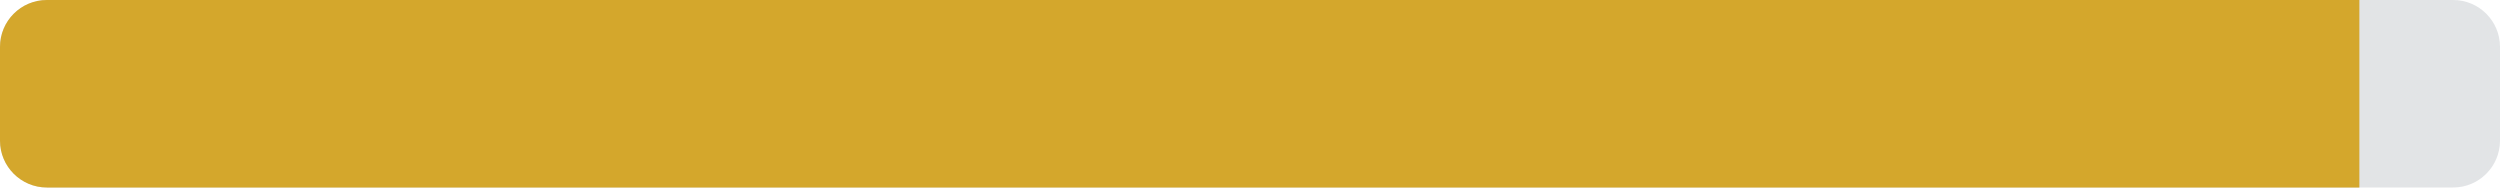
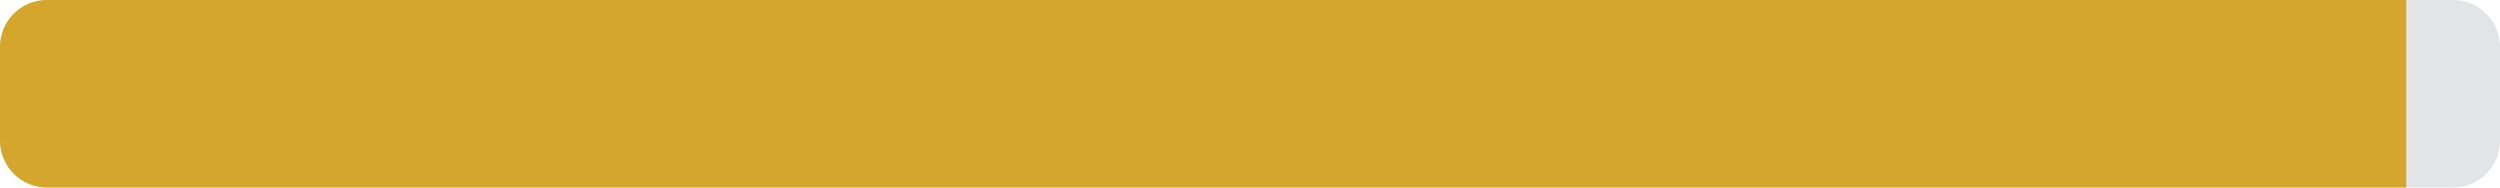
- <svg xmlns="http://www.w3.org/2000/svg" width="160" height="12" viewBox="0 0 160 12" role="img" aria-label="azure avm-res-compute-virtualmachine: 70 of 74 variables covered (partial)">
+ <svg xmlns="http://www.w3.org/2000/svg" width="160" height="12" viewBox="0 0 160 12" role="img" aria-label="azure avm-res-compute-virtualmachine: 71 of 74 variables covered (partial)">
  <clipPath id="r">
    <rect width="160" height="12" rx="3" />
  </clipPath>
  <g clip-path="url(#r)">
    <rect width="160" height="12" fill="#8c959f" fill-opacity="0.25" />
-     <rect width="151" height="12" fill="#d4a72c" />
+     <rect width="154" height="12" fill="#d4a72c" />
  </g>
</svg>
